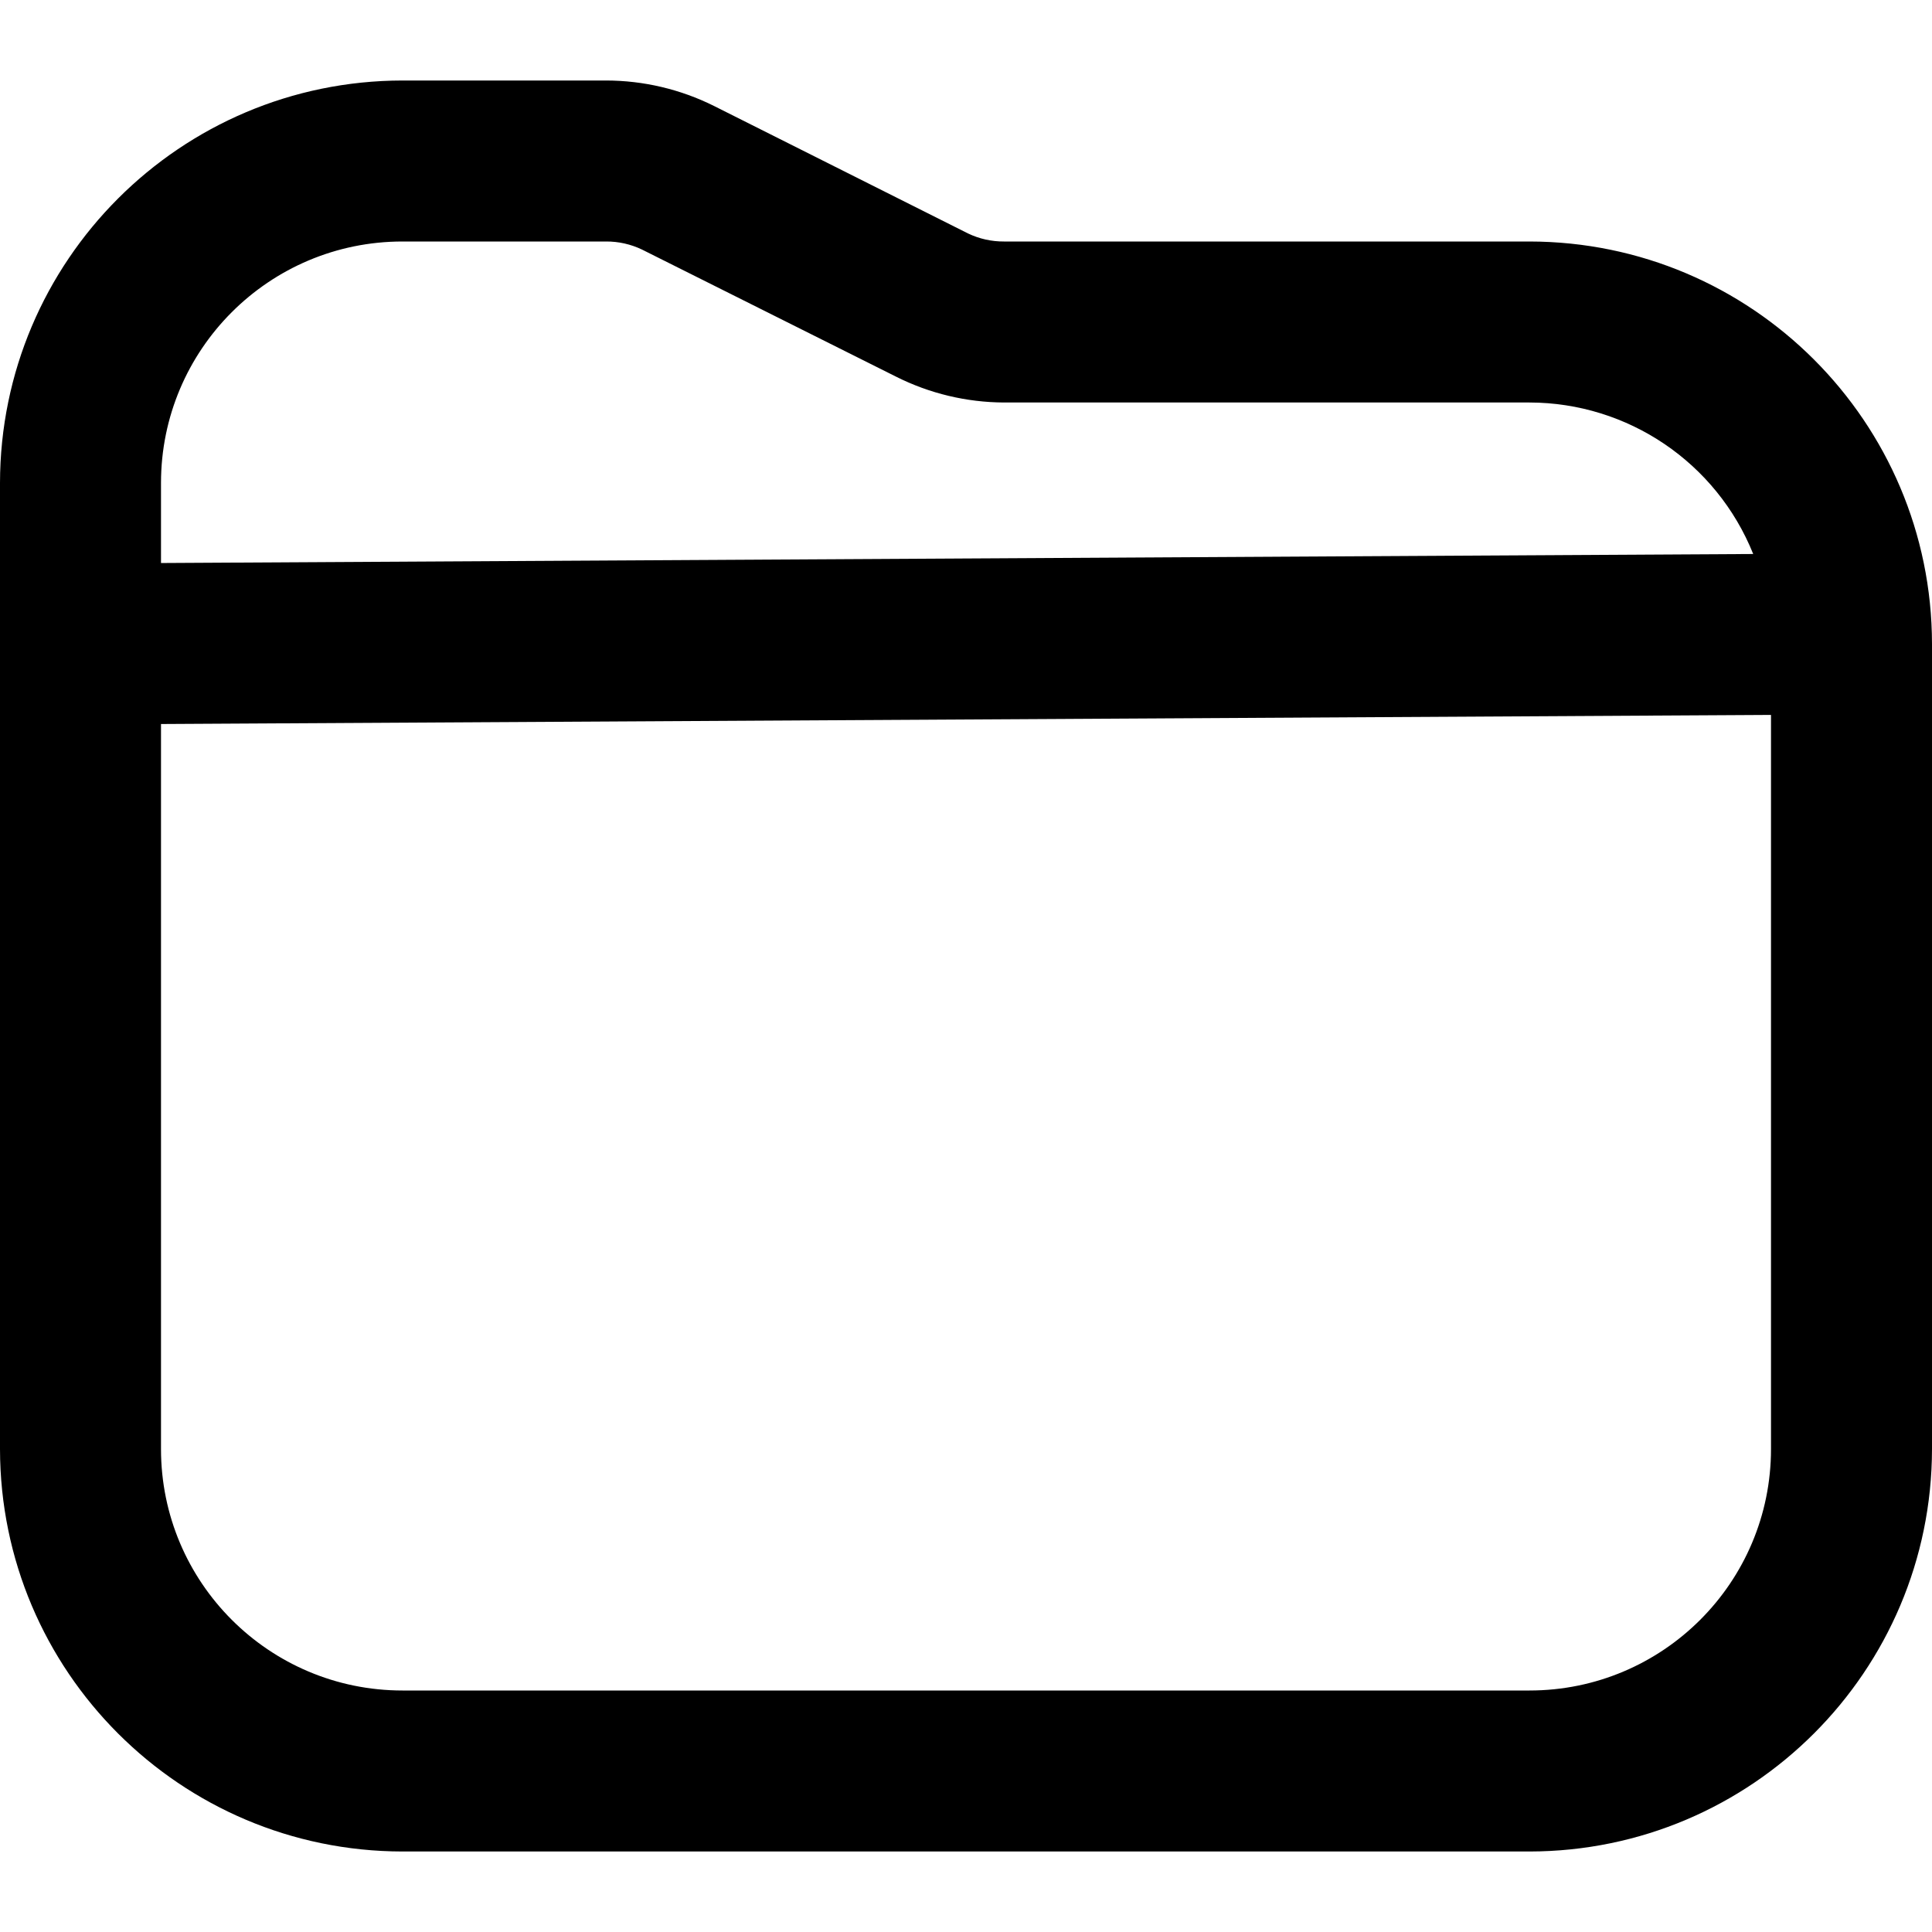
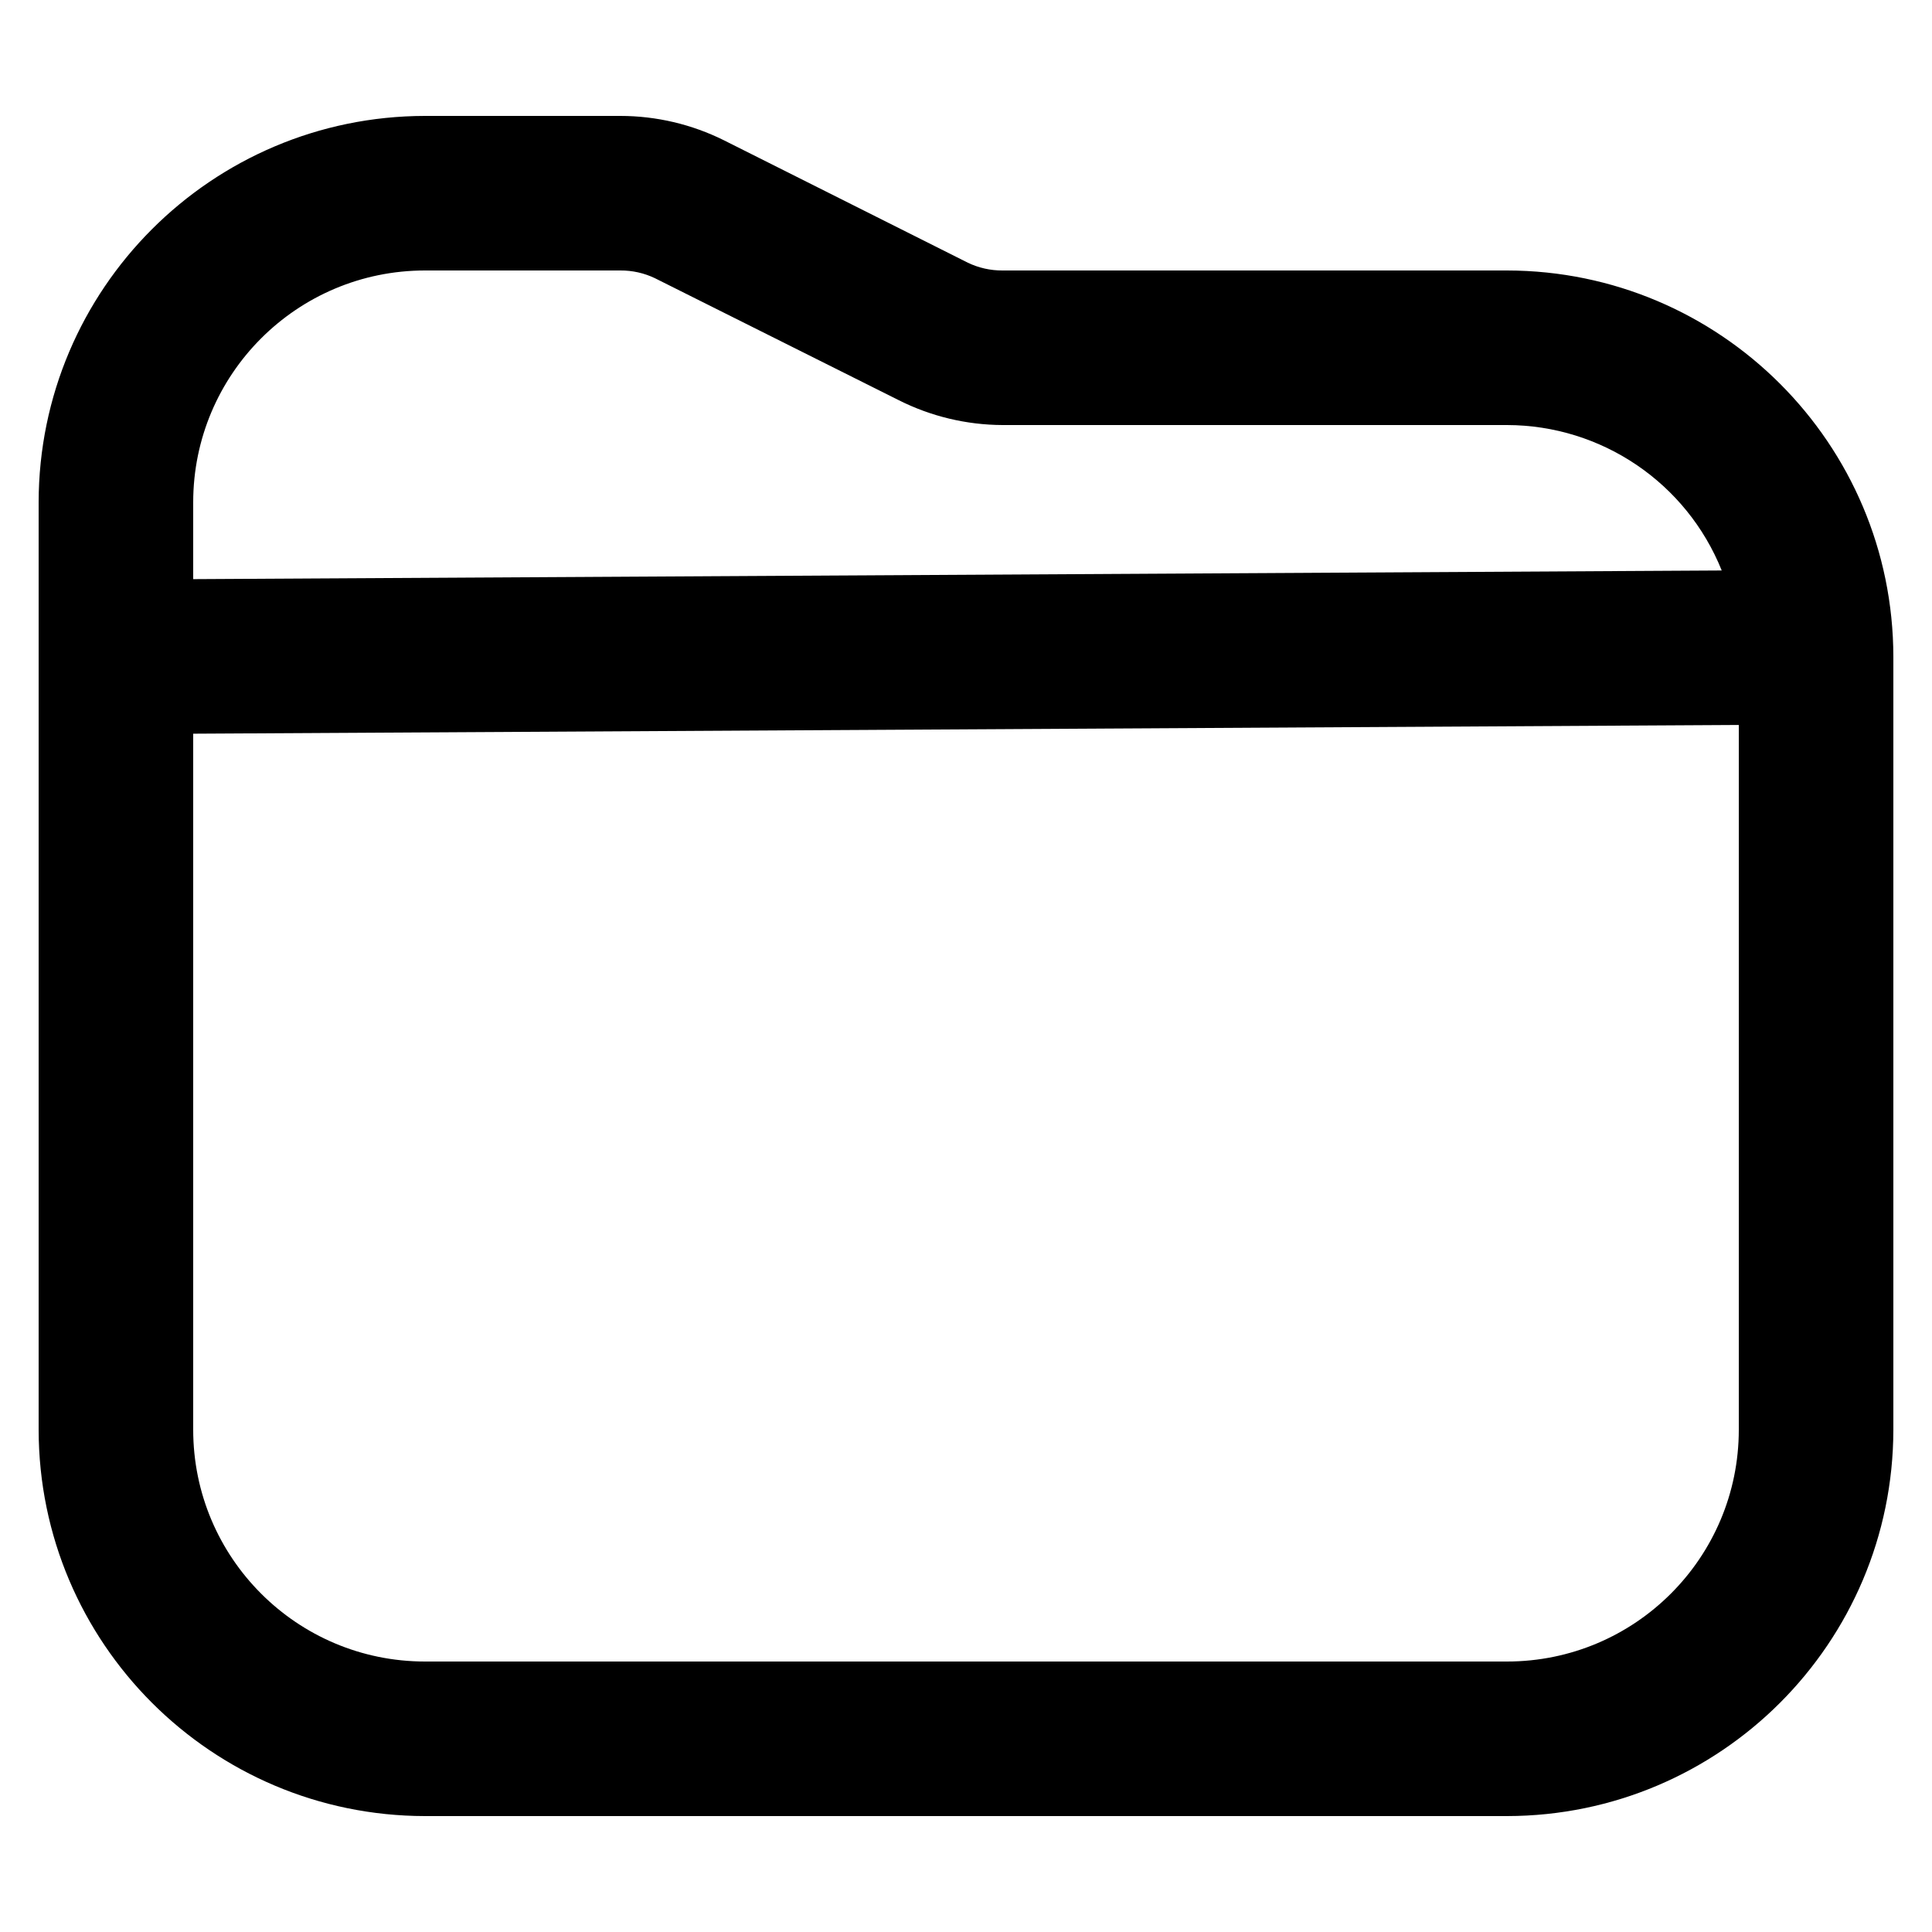
- <svg xmlns="http://www.w3.org/2000/svg" id="Outline" viewBox="0 0 24 24" width="512" height="512">
+ <svg xmlns="http://www.w3.org/2000/svg" id="Outline" viewBox="-0.5 -0.5 25 25">
  <path d="M19,3H12.472a1.019,1.019,0,0,1-.447-.1L8.869,1.316A3.014,3.014,0,0,0,7.528,1H5A5.006,5.006,0,0,0,0,6V18a5.006,5.006,0,0,0,5,5H19a5.006,5.006,0,0,0,5-5V8A5.006,5.006,0,0,0,19,3ZM5,3H7.528a1.019,1.019,0,0,1,.447.1l3.156,1.579A3.014,3.014,0,0,0,12.472,5H19a3,3,0,0,1,2.779,1.882L2,6.994V6A3,3,0,0,1,5,3ZM19,21H5a3,3,0,0,1-3-3V8.994l20-.113V18A3,3,0,0,1,19,21Z" />
</svg>
